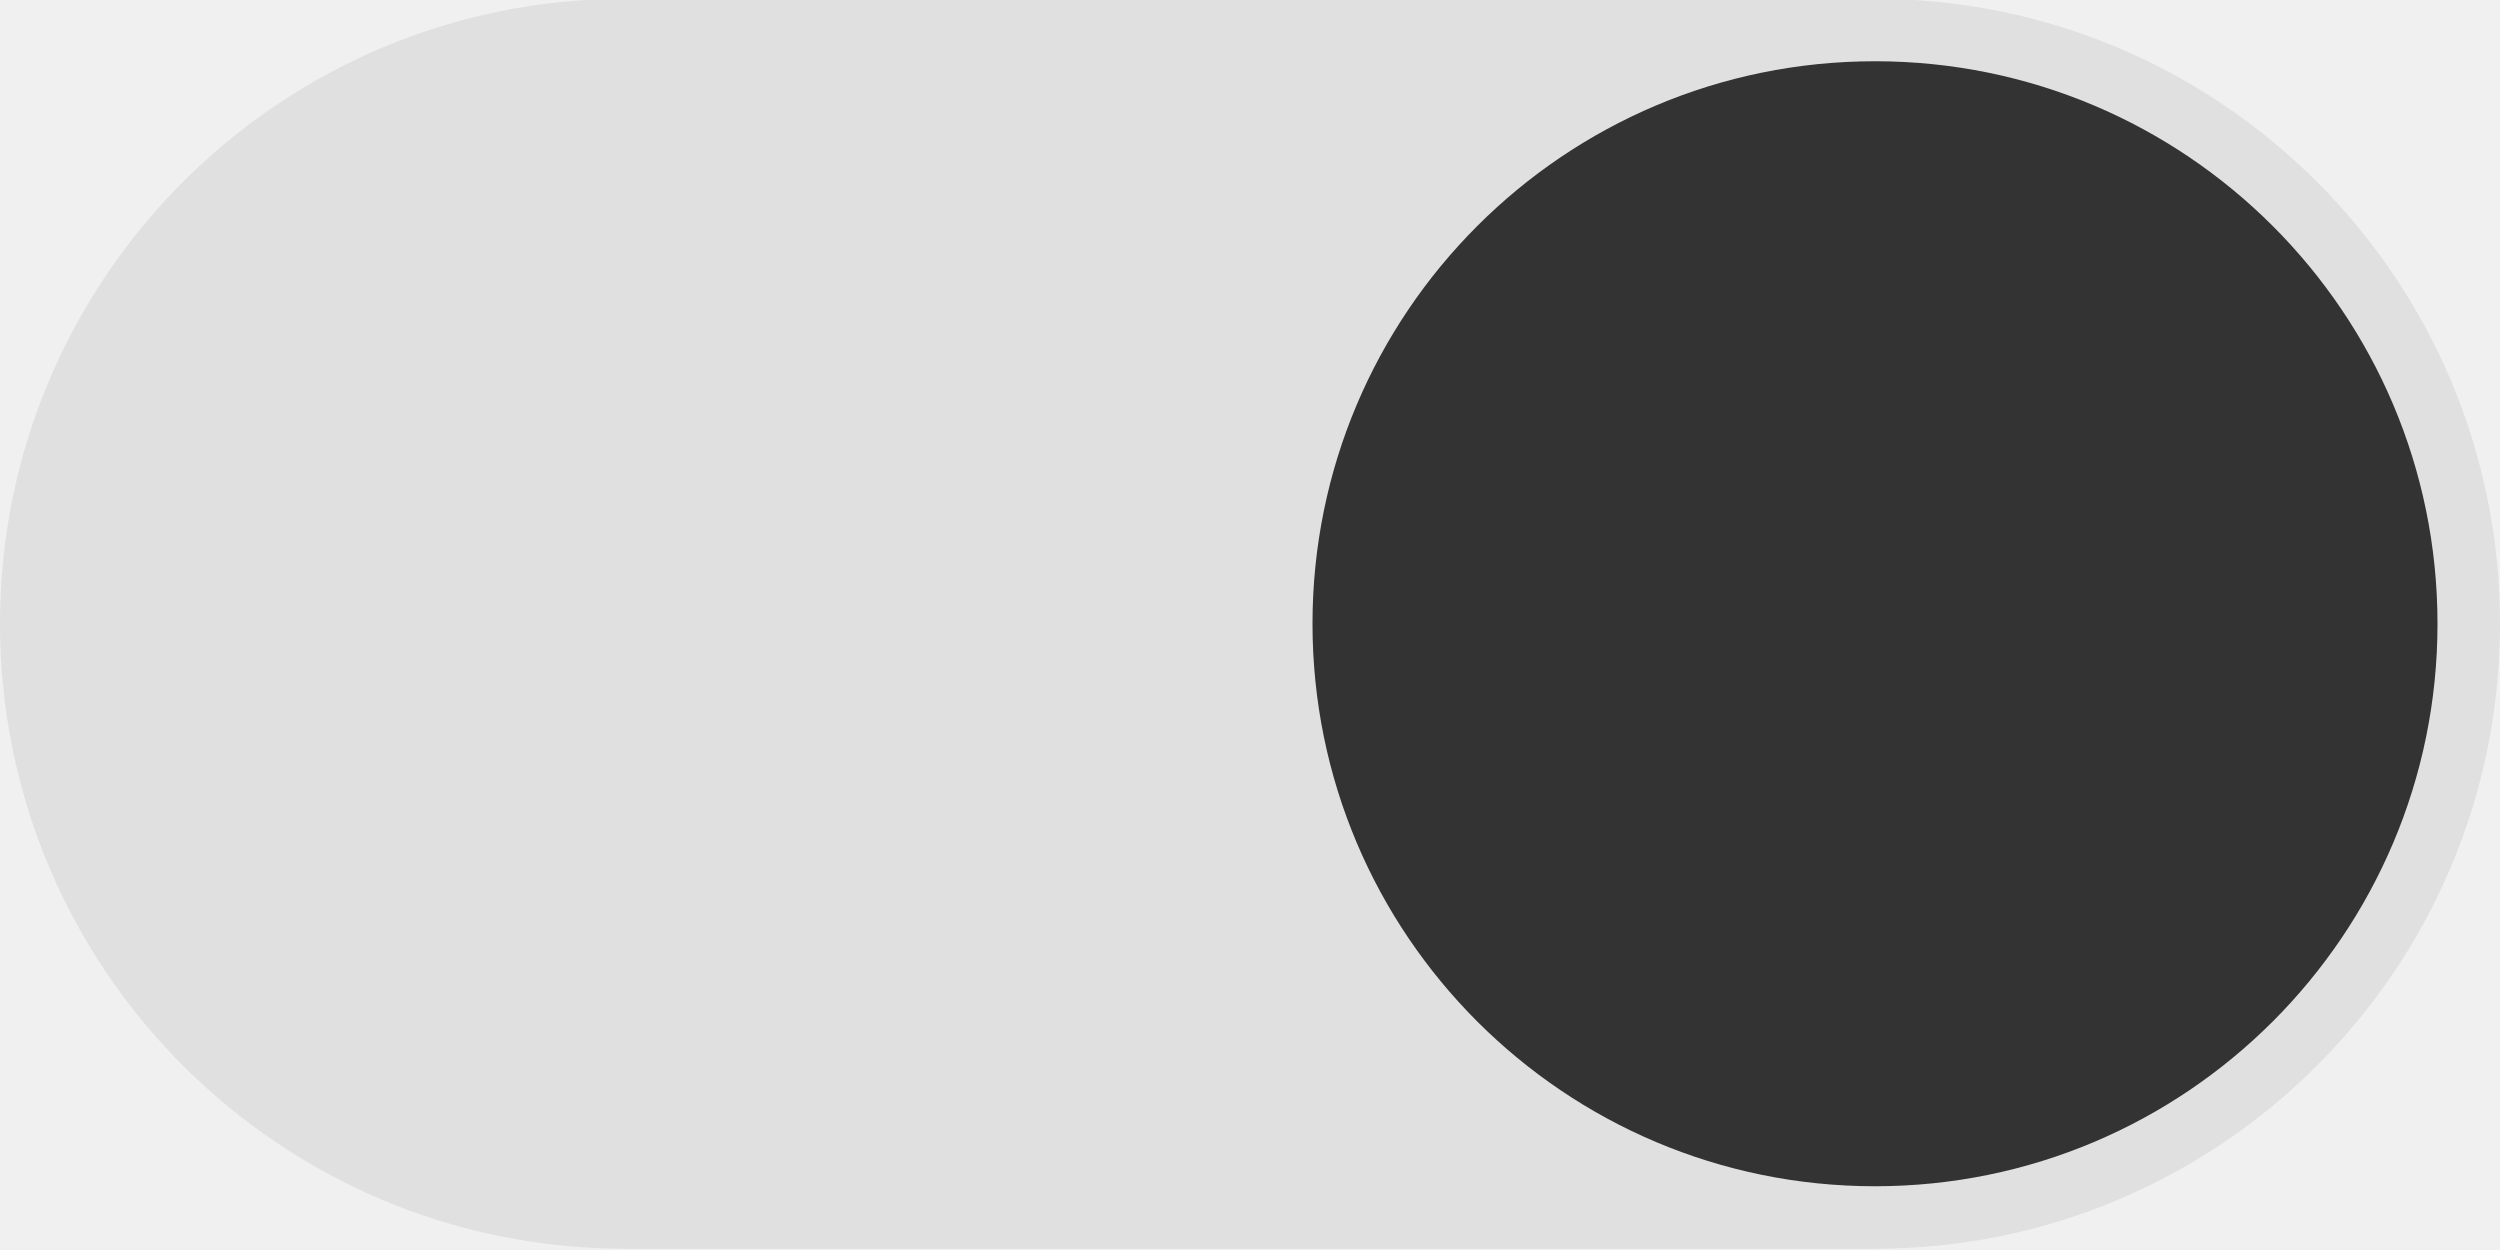
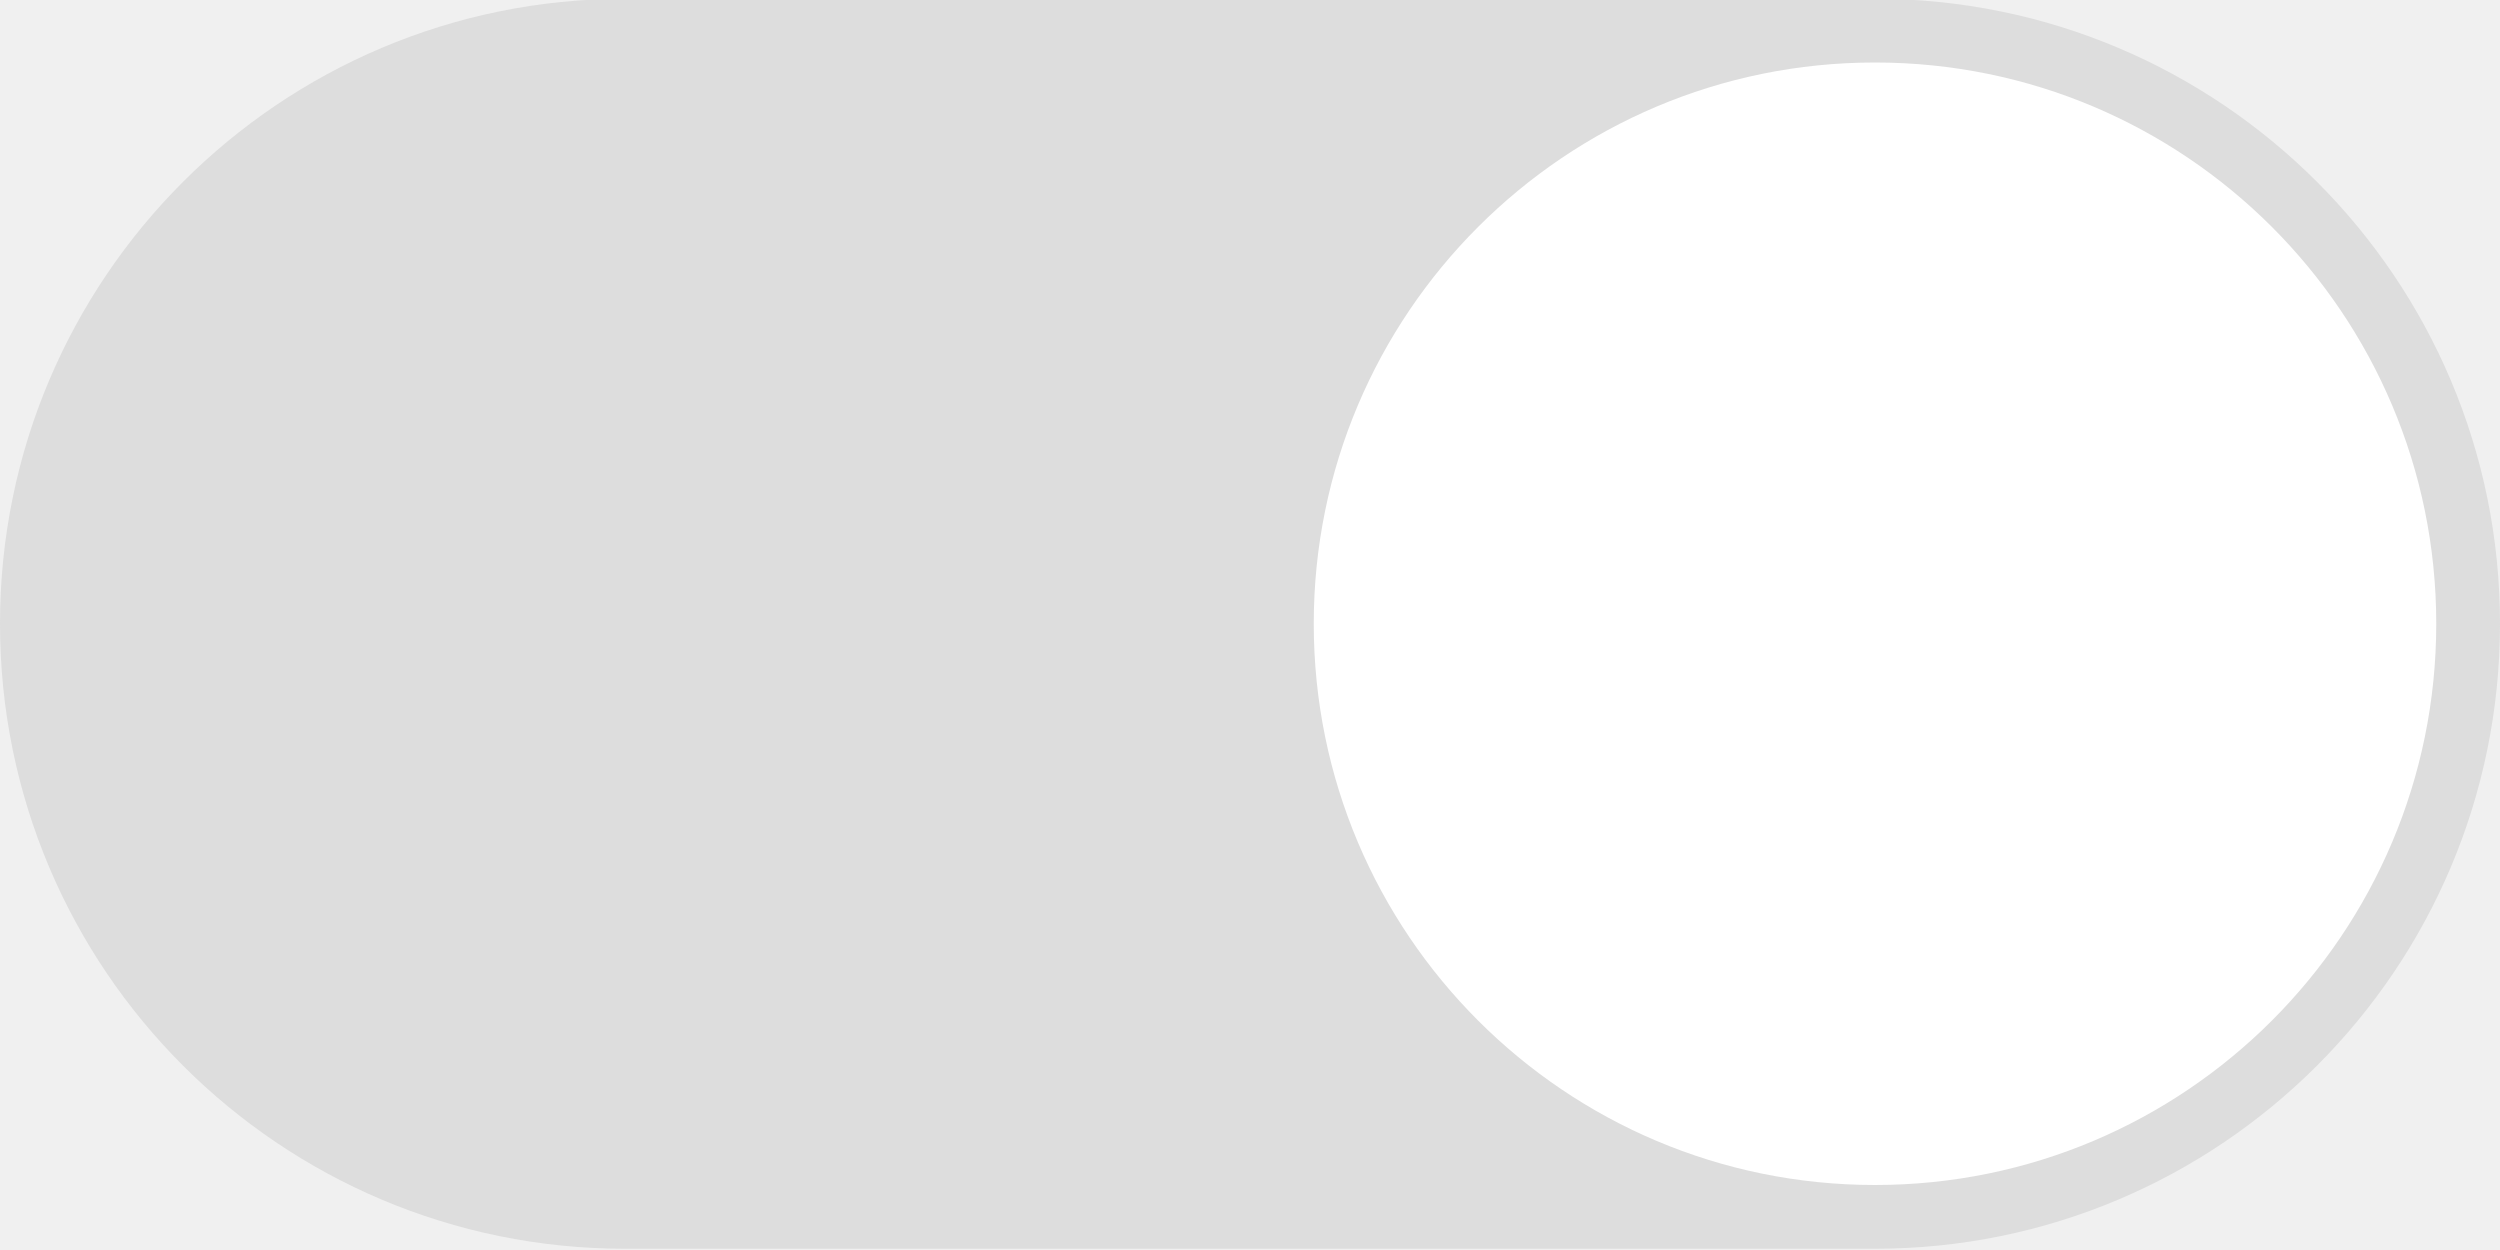
<svg xmlns="http://www.w3.org/2000/svg" width="40" height="20" version="1.1">
-   <rect transform="scale(-1,1)" x="-40" y="-.02" width="40" height="20" rx="10" ry="10" fill="#e0e0e0" stroke-width="0" style="paint-order:stroke fill markers" />
-   <circle cx="30" cy="9.98" r="9" fill="#333333" stroke-width="0" style="paint-order:stroke fill markers" />
+   <rect transform="scale(-1,1)" x="-40" y="-.02" width="40" height="20" rx="10" ry="10" fill="#DDDDDD" stroke-width="0" style="paint-order:stroke fill markers" />
+   <circle cx="30" cy="9.98" r="8.98" fill="#ffffff" stroke-width="0" style="paint-order:stroke fill markers" />
</svg>
